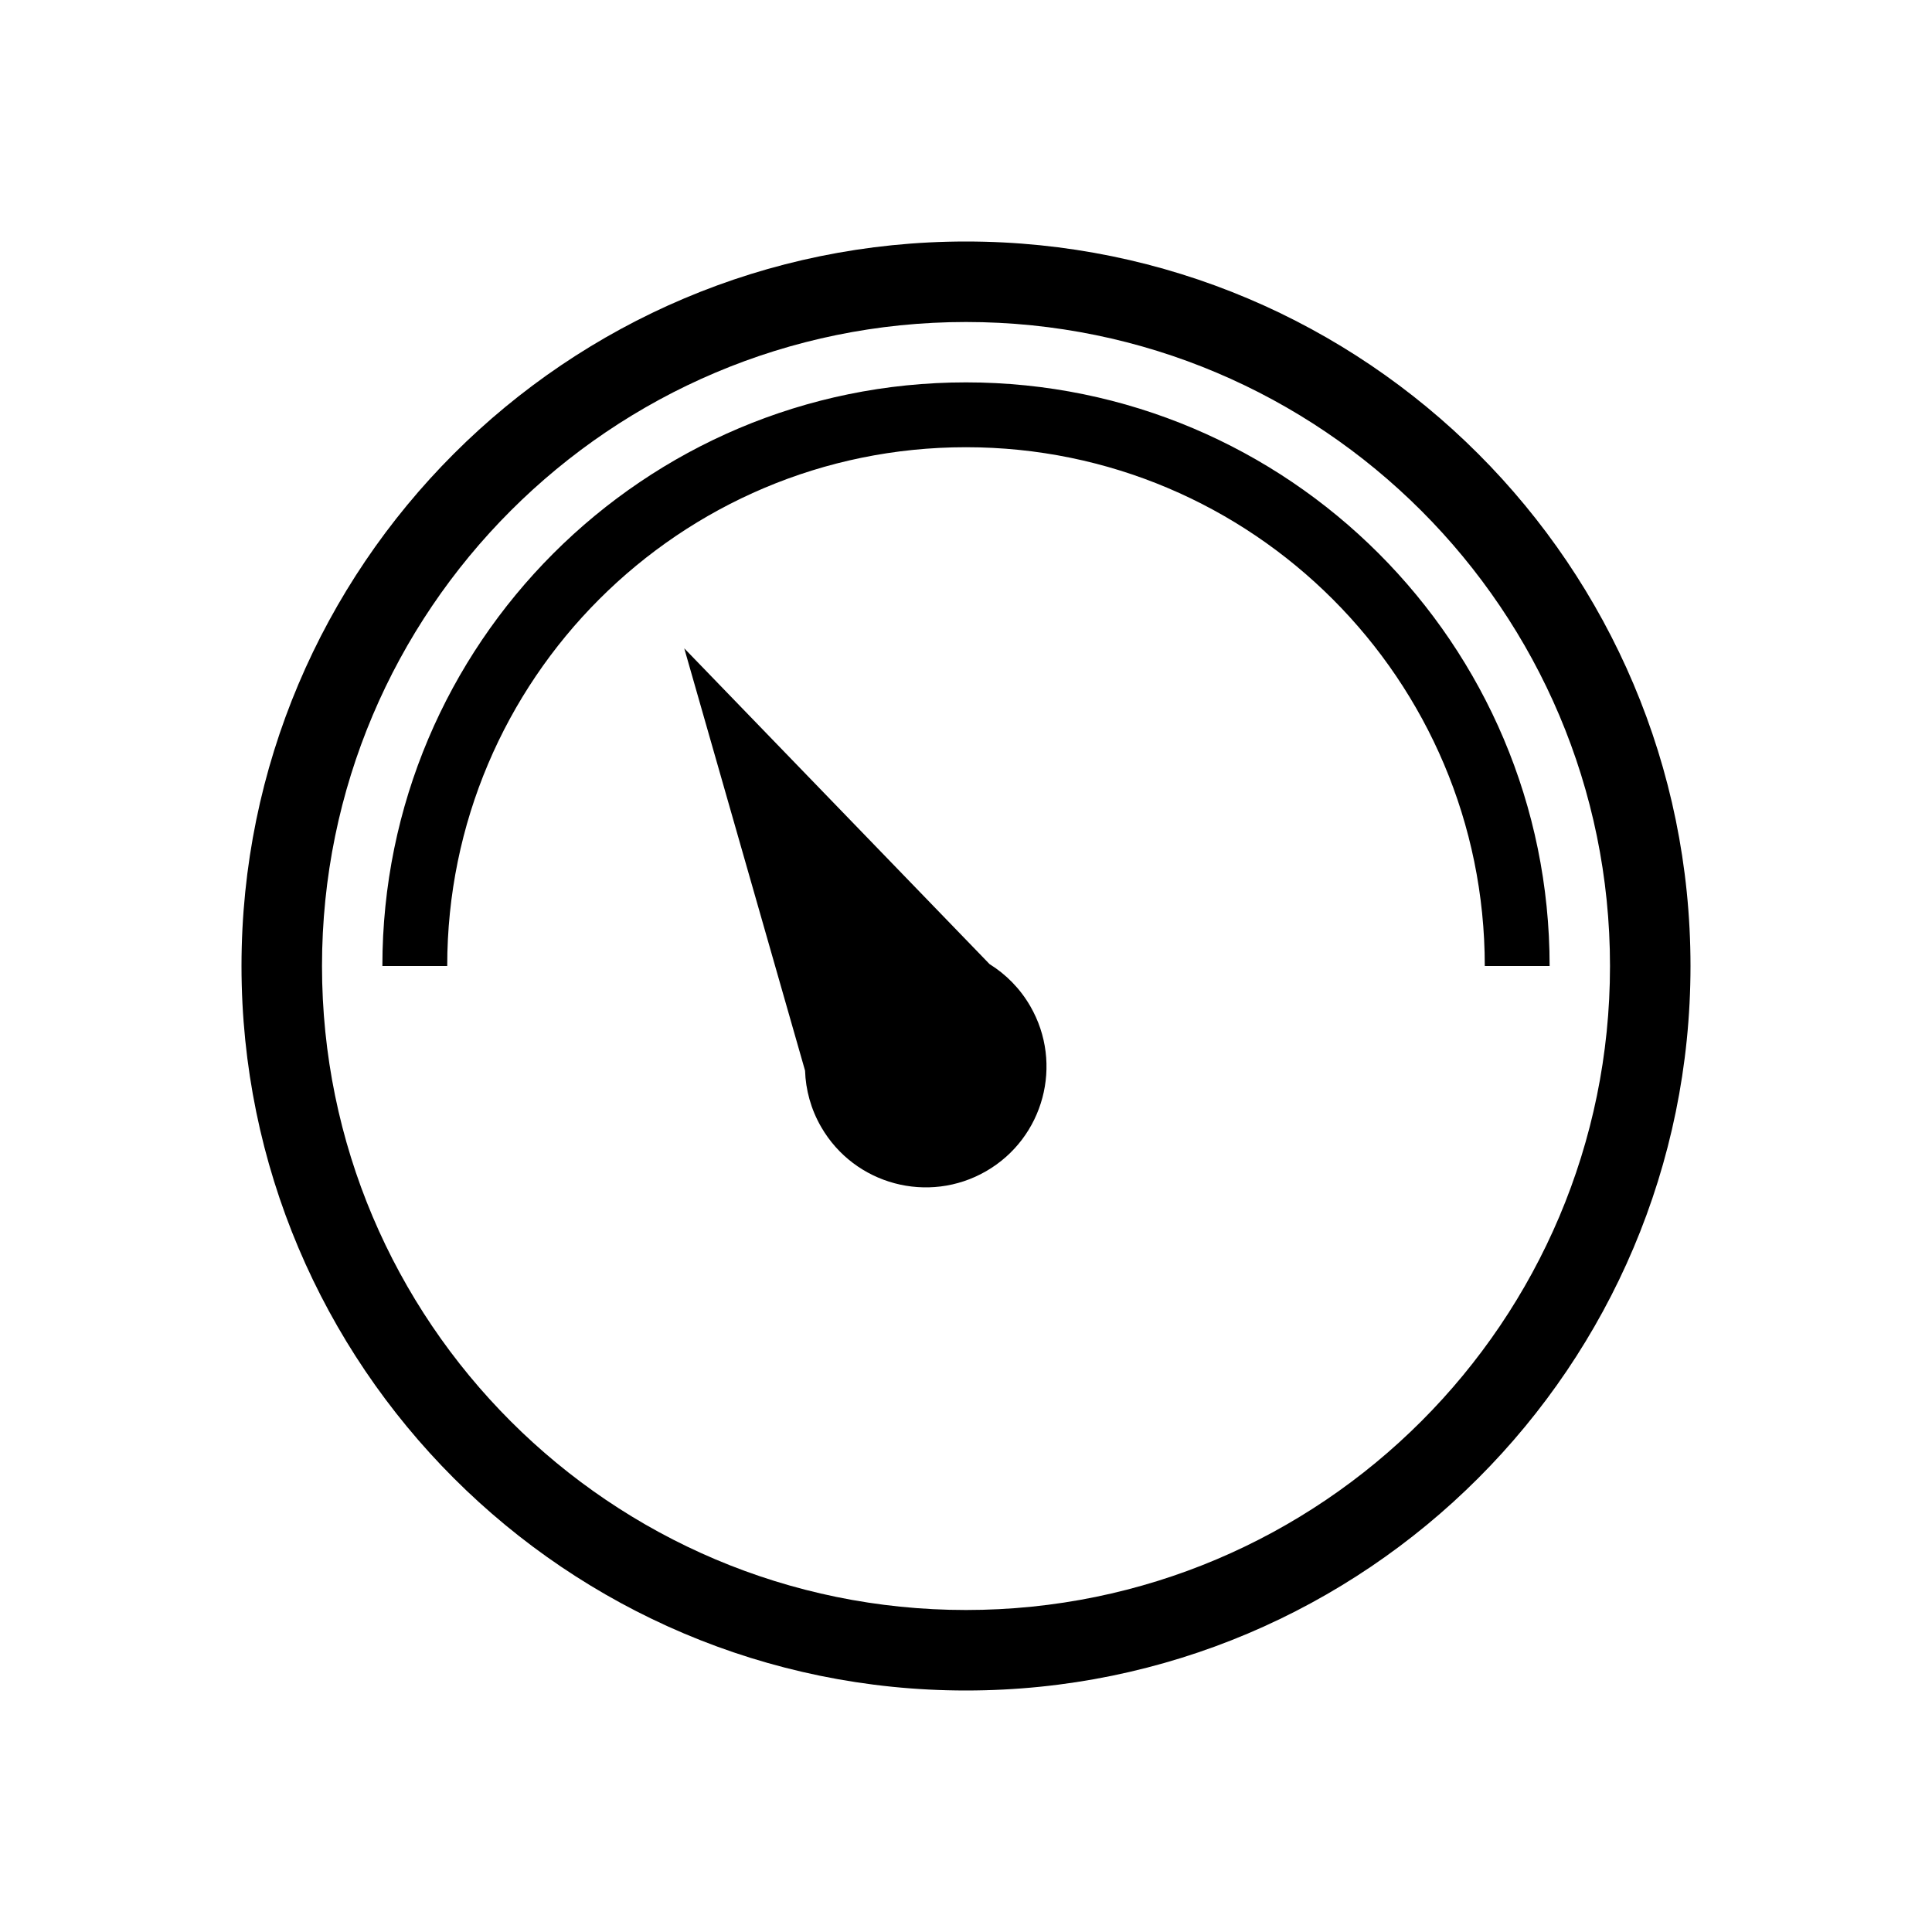
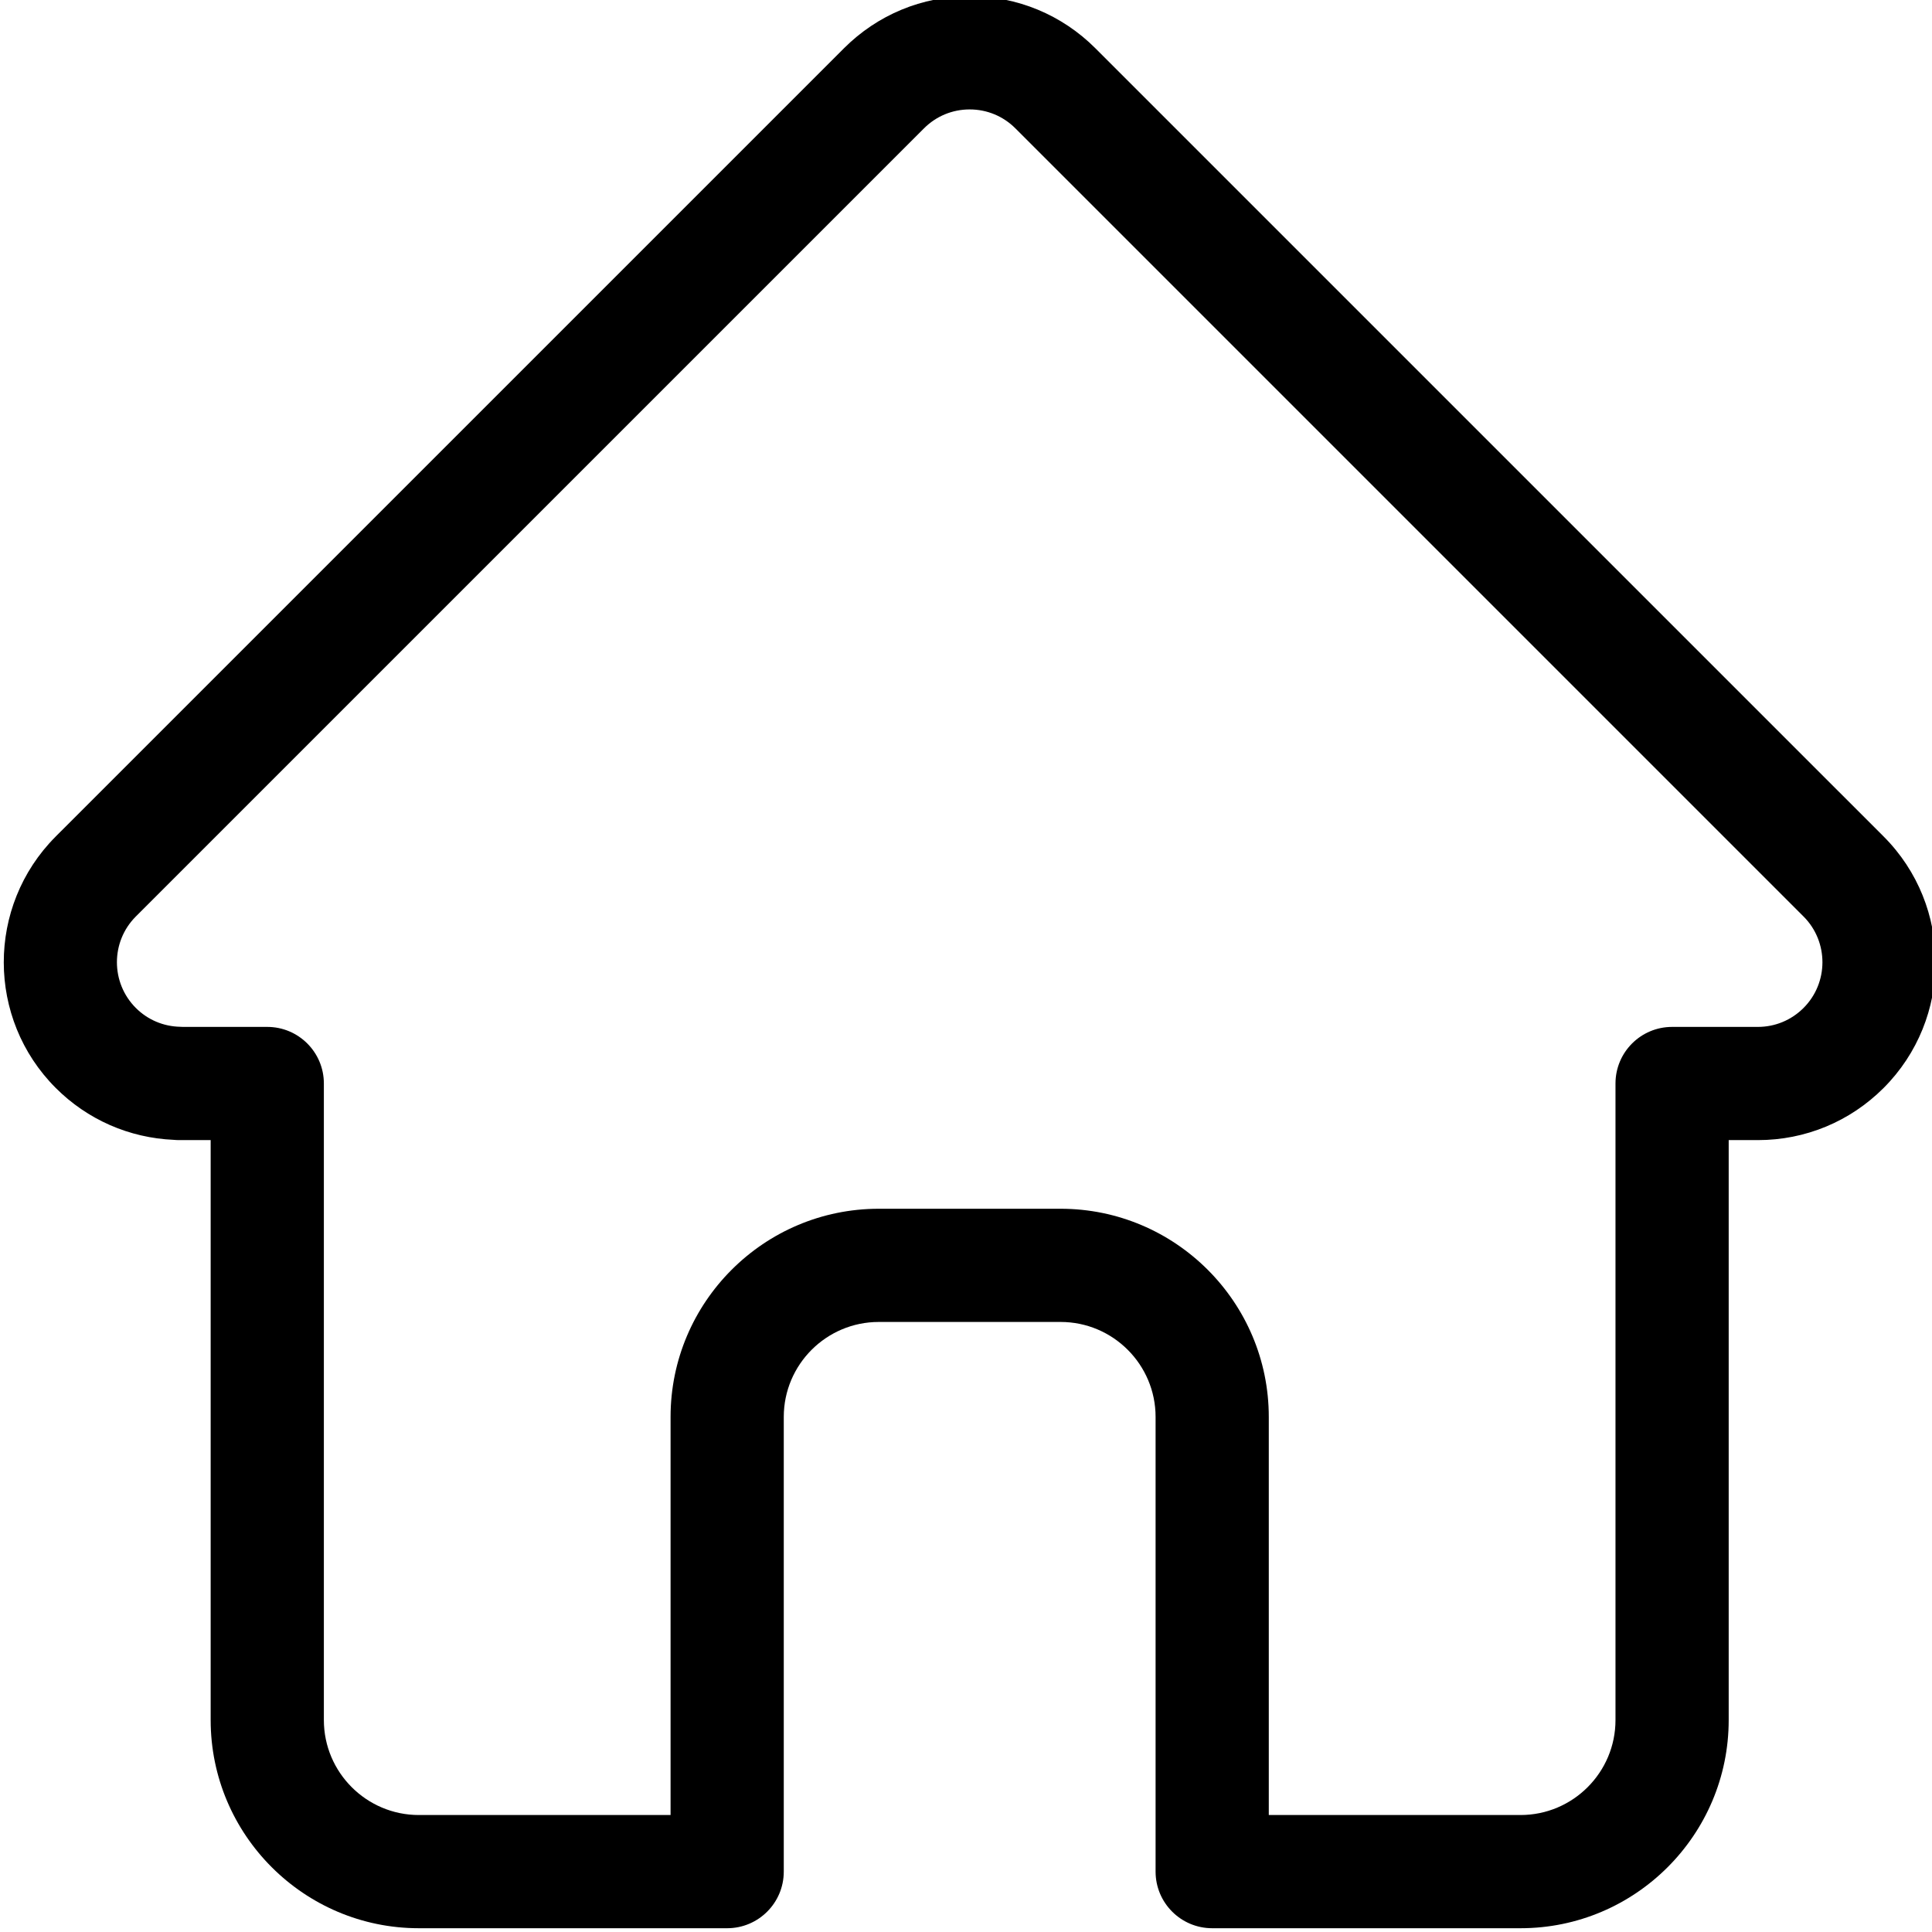
- <svg xmlns="http://www.w3.org/2000/svg" width="100%" height="100%" viewBox="0 0 96 96" version="1.1" xml:space="preserve" style="fill-rule:evenodd;clip-rule:evenodd;stroke-linejoin:round;stroke-miterlimit:2;">
-   <g id="Dashboard">
-     <path d="M48,12C67.869,12 84,28.131 84,48C84,67.869 67.869,84 48,84C28.131,84 12,67.869 12,48C12,28.131 28.131,12 48,12ZM48,16C65.661,16 80,30.339 80,48C80,65.661 65.661,80 48,80C30.339,80 16,65.661 16,48C16,30.339 30.339,16 48,16ZM49.172,47.907C49.983,48.411 50.686,49.116 51.196,50C52.852,52.868 51.868,56.54 49,58.196C46.132,59.852 42.46,58.868 40.804,56C40.293,55.116 40.034,54.155 40.003,53.2L34,32.215L49.172,47.907ZM19,48C19,31.994 31.994,19 48,19C64.006,19 77,31.994 77,48L73.778,48C73.778,33.773 62.227,22.222 48,22.222C33.773,22.222 22.222,33.773 22.222,48L19,48Z" />
-   </g>
+ <svg xmlns="http://www.w3.org/2000/svg" height="511pt" viewBox="0 1 511 511.999" width="511pt">
+   <path d="m498.699 222.695c-.016-.012-.027-.027-.039-.039l-208.855-208.848c-8.902-8.906-20.738-13.809-33.328-13.809-12.59 0-24.426 4.902-33.332 13.809l-208.746 208.742c-.07.07-.145.145-.211.215-18.281 18.387-18.25 48.219.09 66.559 8.379 8.383 19.441 13.234 31.273 13.746.484.047.969.07 1.457.07h8.32v153.695c0 30.418 24.75 55.164 55.168 55.164h81.711c8.285 0 15-6.719 15-15v-120.5c0-13.879 11.293-25.168 25.172-25.168h48.195c13.879 0 25.168 11.289 25.168 25.168v120.5c0 8.281 6.715 15 15 15h81.711c30.422 0 55.168-24.746 55.168-55.164v-153.695h7.719c12.586 0 24.422-4.902 33.332-13.812 18.359-18.367 18.367-48.254.027-66.633zm-21.242 45.422c-3.238 3.238-7.543 5.023-12.117 5.023h-22.719c-8.285 0-15 6.715-15 15v168.695c0 13.875-11.289 25.164-25.168 25.164h-66.711v-105.5c0-30.418-24.746-55.168-55.168-55.168h-48.195c-30.422 0-55.172 24.75-55.172 55.168v105.5h-66.711c-13.875 0-25.168-11.289-25.168-25.164v-168.695c0-8.285-6.715-15-15-15h-22.328c-.234-.016-.465-.027-.703-.031-4.469-.078-8.66-1.852-11.801-4.996-6.68-6.68-6.68-17.551 0-24.234.004 0 .004-.004.008-.008l.012-.012 208.848-208.84c3.234-3.238 7.535-5.02 12.113-5.02 4.574 0 8.875 1.781 12.113 5.02l208.801 208.797c.031.031.066.062.098.094 6.645 6.691 6.633 17.539-.031 24.207zm0 0" />
</svg>
